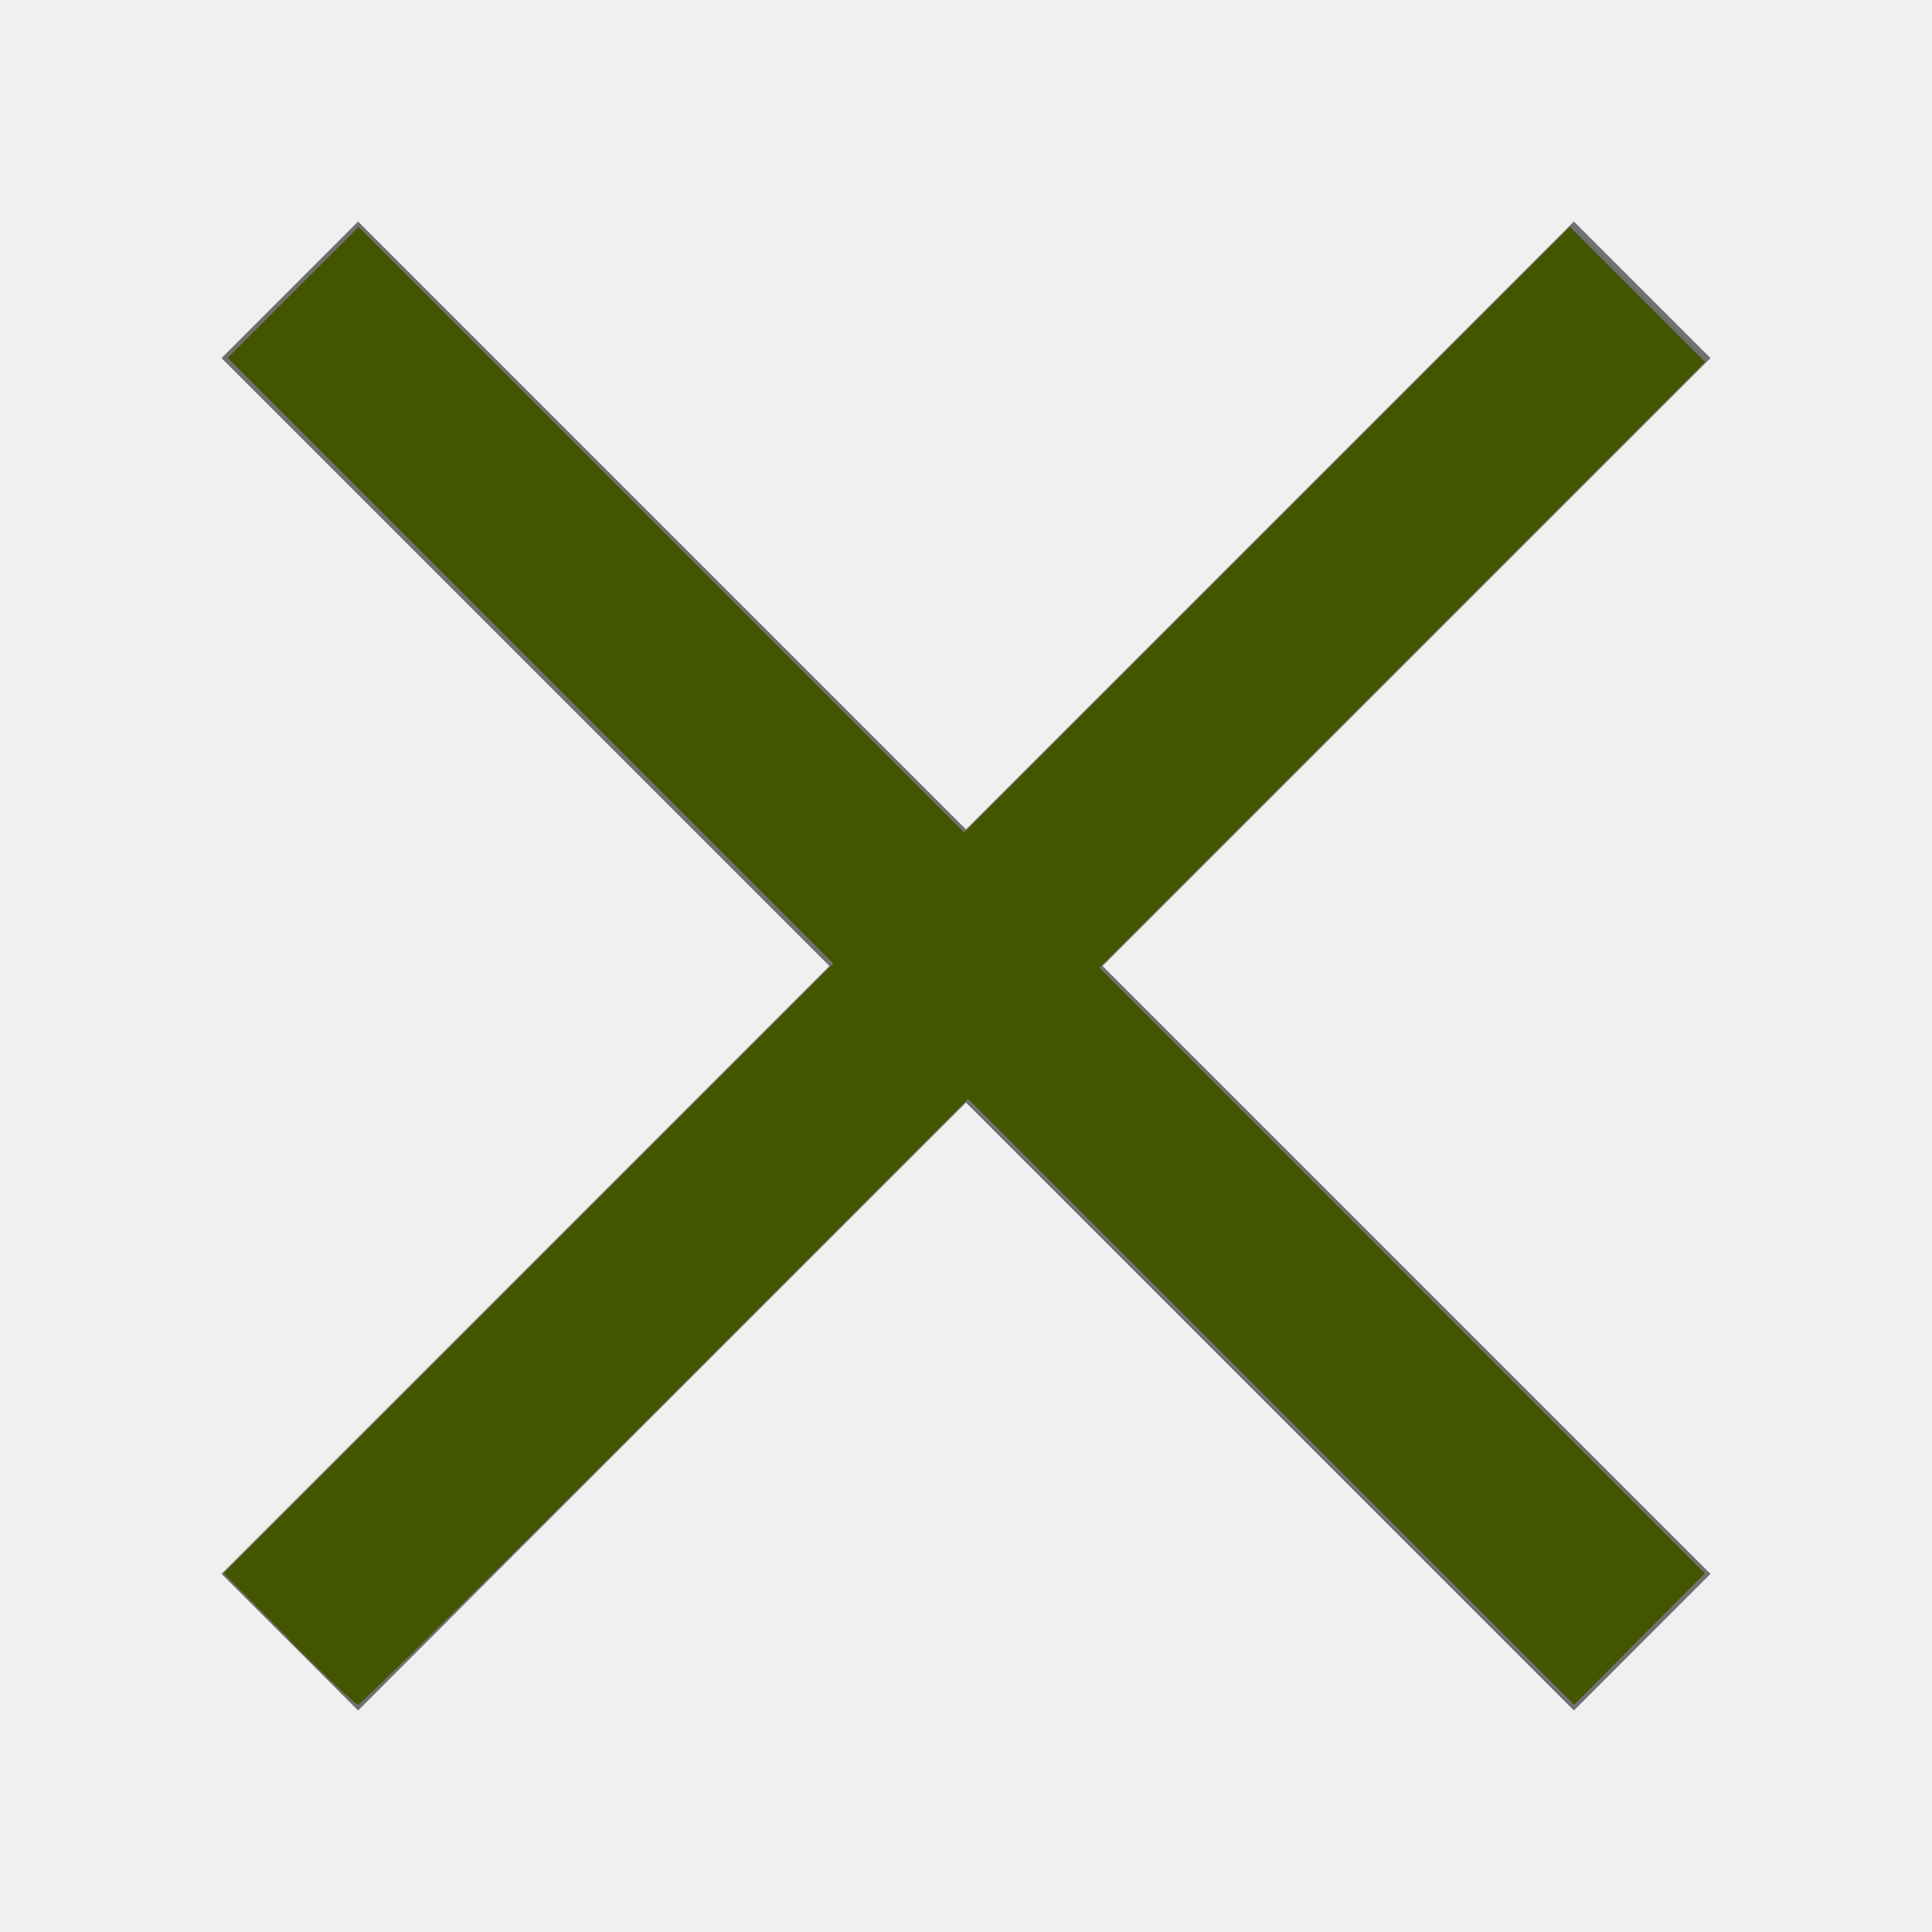
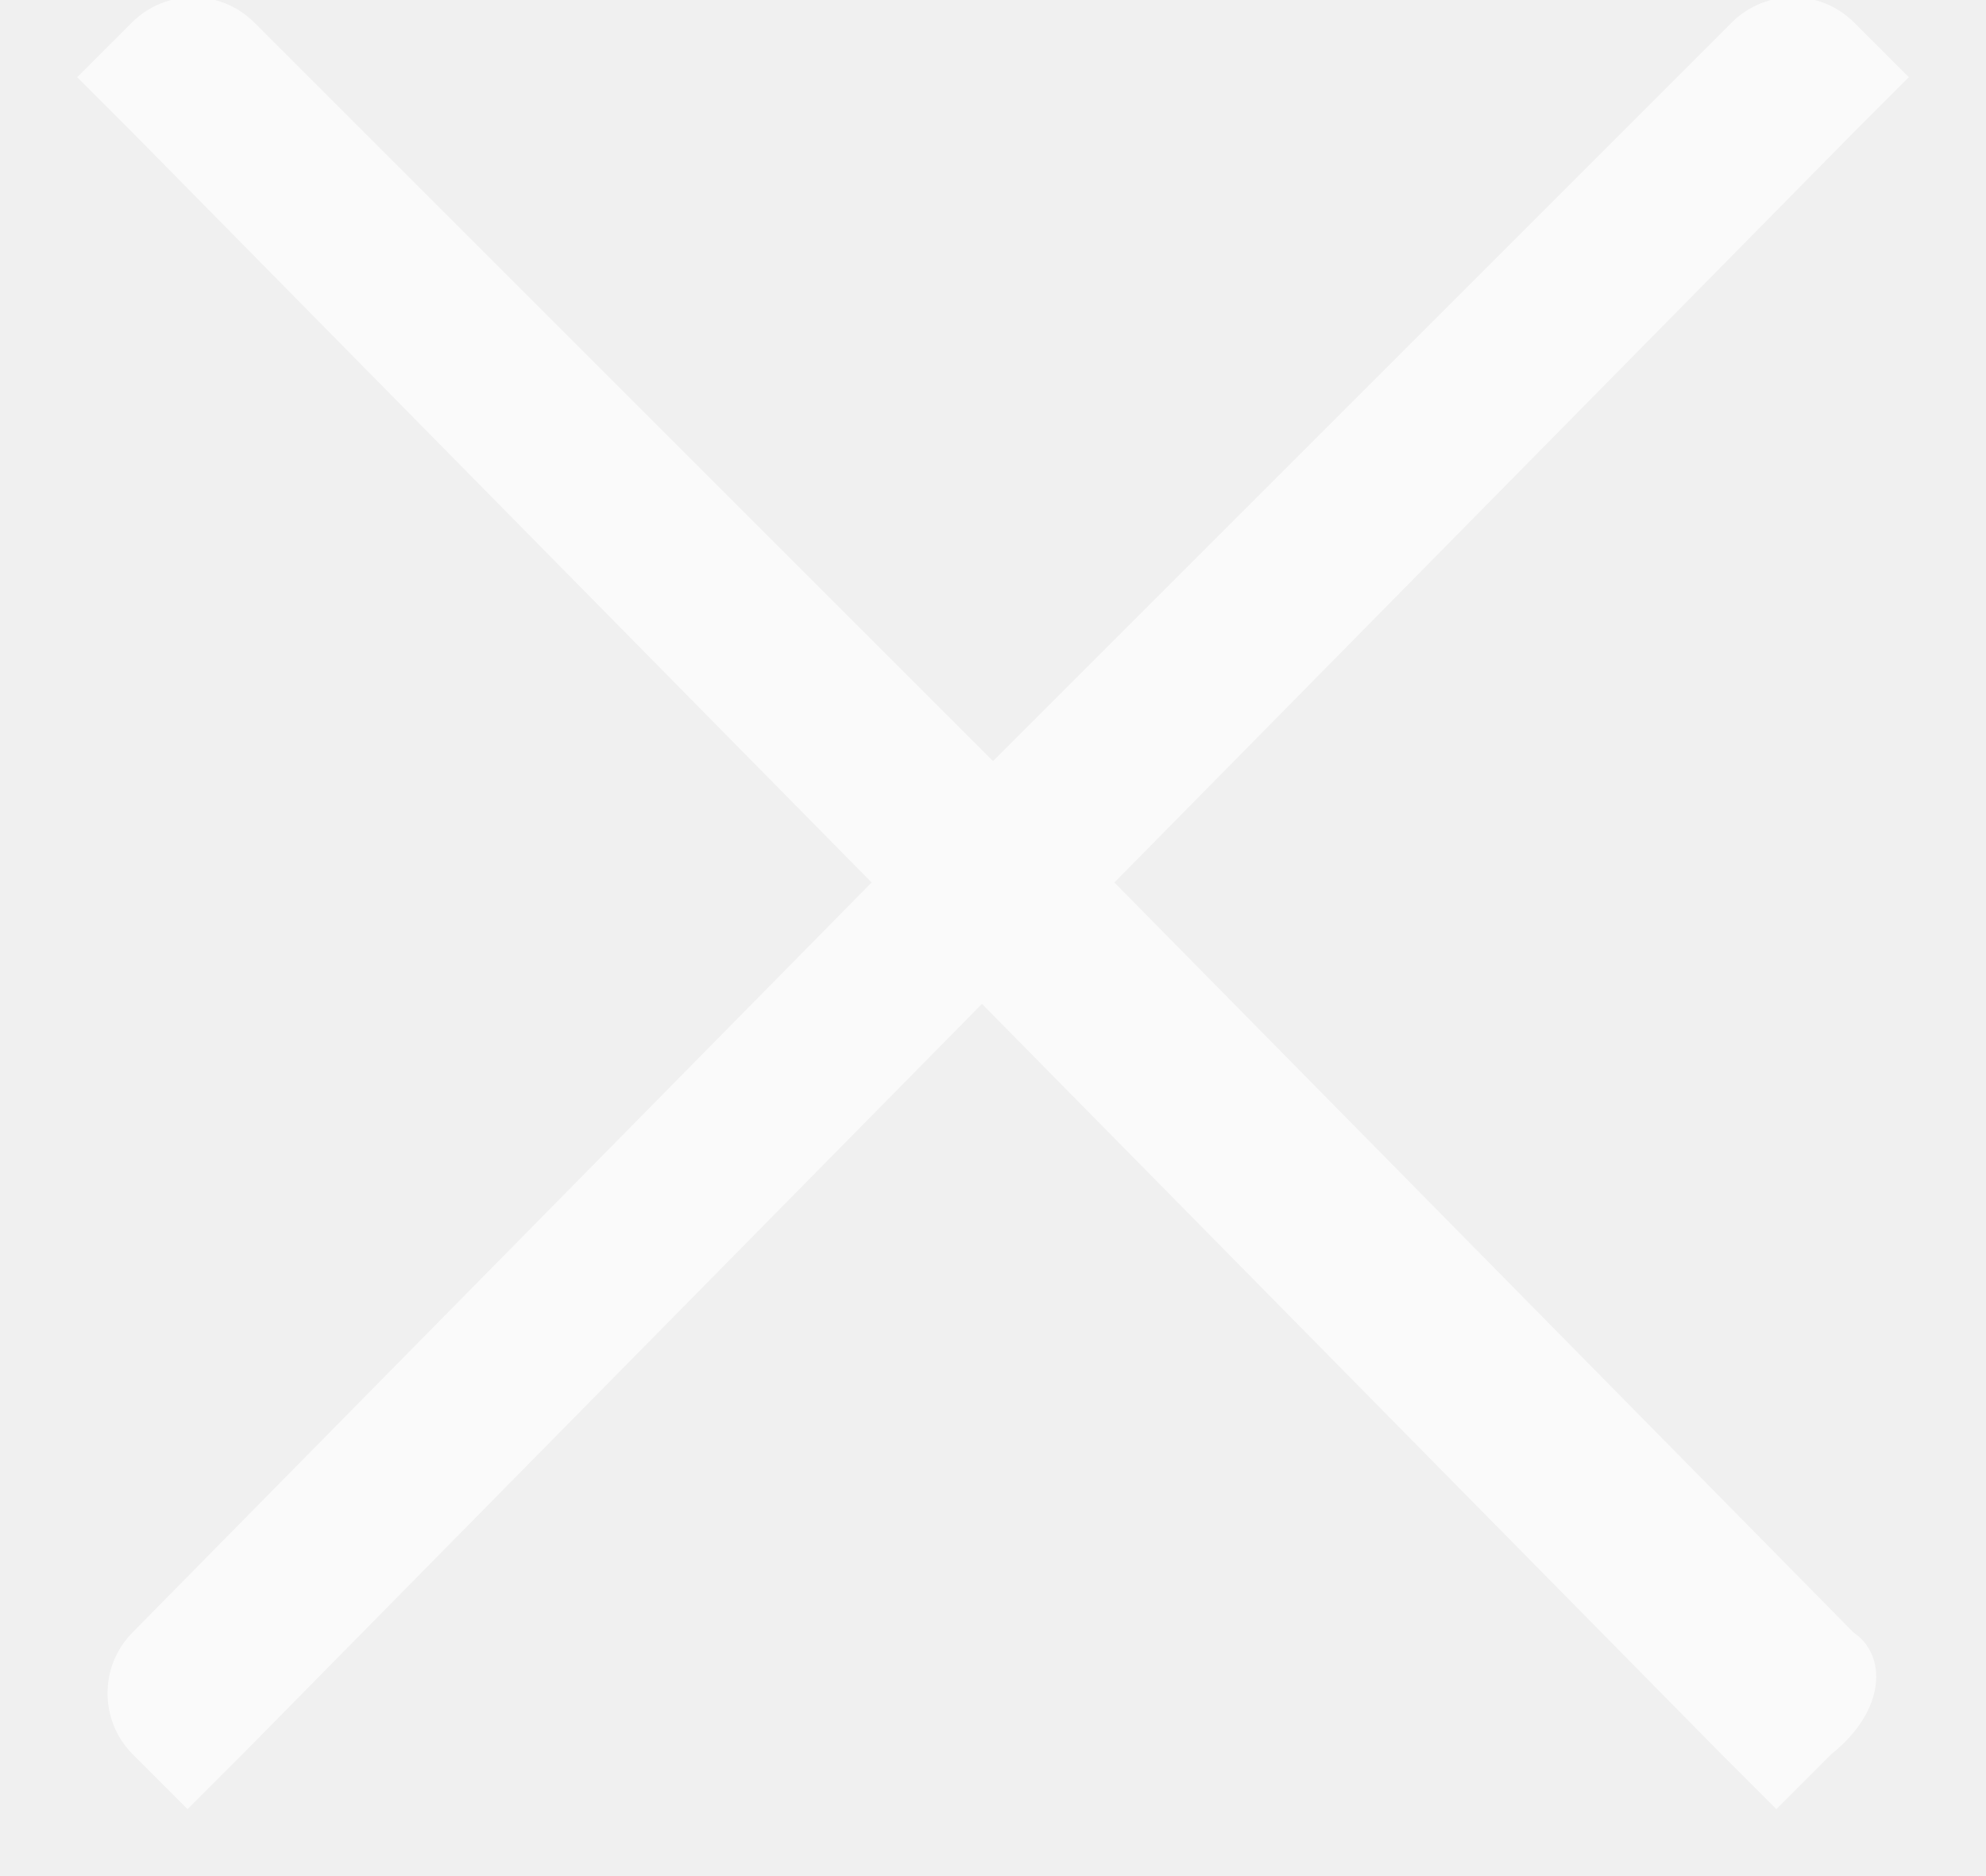
- <svg xmlns="http://www.w3.org/2000/svg" id="ic_close" width="20" height="20" viewBox="0 0 20 20" version="1.1">
-   <defs id="defs875">
-     <style type="text/css" id="style873">
-             .cls-1{fill:#707070}.cls-2{fill:none}
-         </style>
-   </defs>
-   <path id="Path_18917" d="M17.707 3.707l-1.414-1.414L10 8.586 3.707 2.293 2.293 3.707 8.586 10l-6.293 6.293 1.414 1.414L10 11.414l6.293 6.293 1.414-1.414L11.414 10z" class="cls-1" data-name="Path 18917" />
-   <path id="Rectangle_4530" d="M0 0h20v20H0z" class="cls-2" data-name="Rectangle 4530" />
-   <path style="fill:#445500;stroke-width:0.085" d="M 2.991,16.965 2.316,16.287 5.472,13.13 8.627,9.974 5.492,6.839 2.356,3.704 3.034,3.026 3.712,2.349 l 3.135,3.135 3.135,3.135 3.135,-3.135 3.135,-3.135 0.699,0.699 0.699,0.699 -3.135,3.135 -3.135,3.135 3.134,3.135 3.134,3.135 -0.676,0.68 -0.676,0.68 -3.137,-3.136 -3.137,-3.136 -3.135,3.136 c -1.724,1.725 -3.155,3.136 -3.18,3.136 -0.025,0 -0.348,-0.305 -0.72,-0.679 z" id="path1427" />
+ <svg xmlns="http://www.w3.org/2000/svg" width="18px" height="17px" viewBox="0 0 18 17" version="1.1">
+   <g id="Page-1" stroke="none" stroke-width="1" fill="none" fill-rule="evenodd">
+     <g id="ic-close-white" transform="translate(-1, -2)">
+       <g id="ic_close">
+         <polygon id="Rectangle_3745" points="0 0 20 0 20 20 0 20" />
+         <path d="M17.8,16.8 L11.1,10 L17.8,3.2 L18.3,2.7 L17.8,2.2 C17.495,1.9 17.005,1.9 16.7,2.2 L10,8.9 L3.3,2.2 C2.995,1.9 2.505,1.9 2.2,2.2 L1.7,2.7 L2.2,3.2 L8.9,10 L2.2,16.8 C1.9,17.105 1.9,17.595 2.2,17.9 L2.7,18.4 L3.2,17.9 L9.9,11.1 L16.6,17.9 L17.1,18.4 L17.6,17.9 C18.1,17.5 18.1,17 17.8,16.8 Z" id="Path_18563" fill="#FFFFFF" opacity="0.696" />
+       </g>
+     </g>
+   </g>
</svg>
